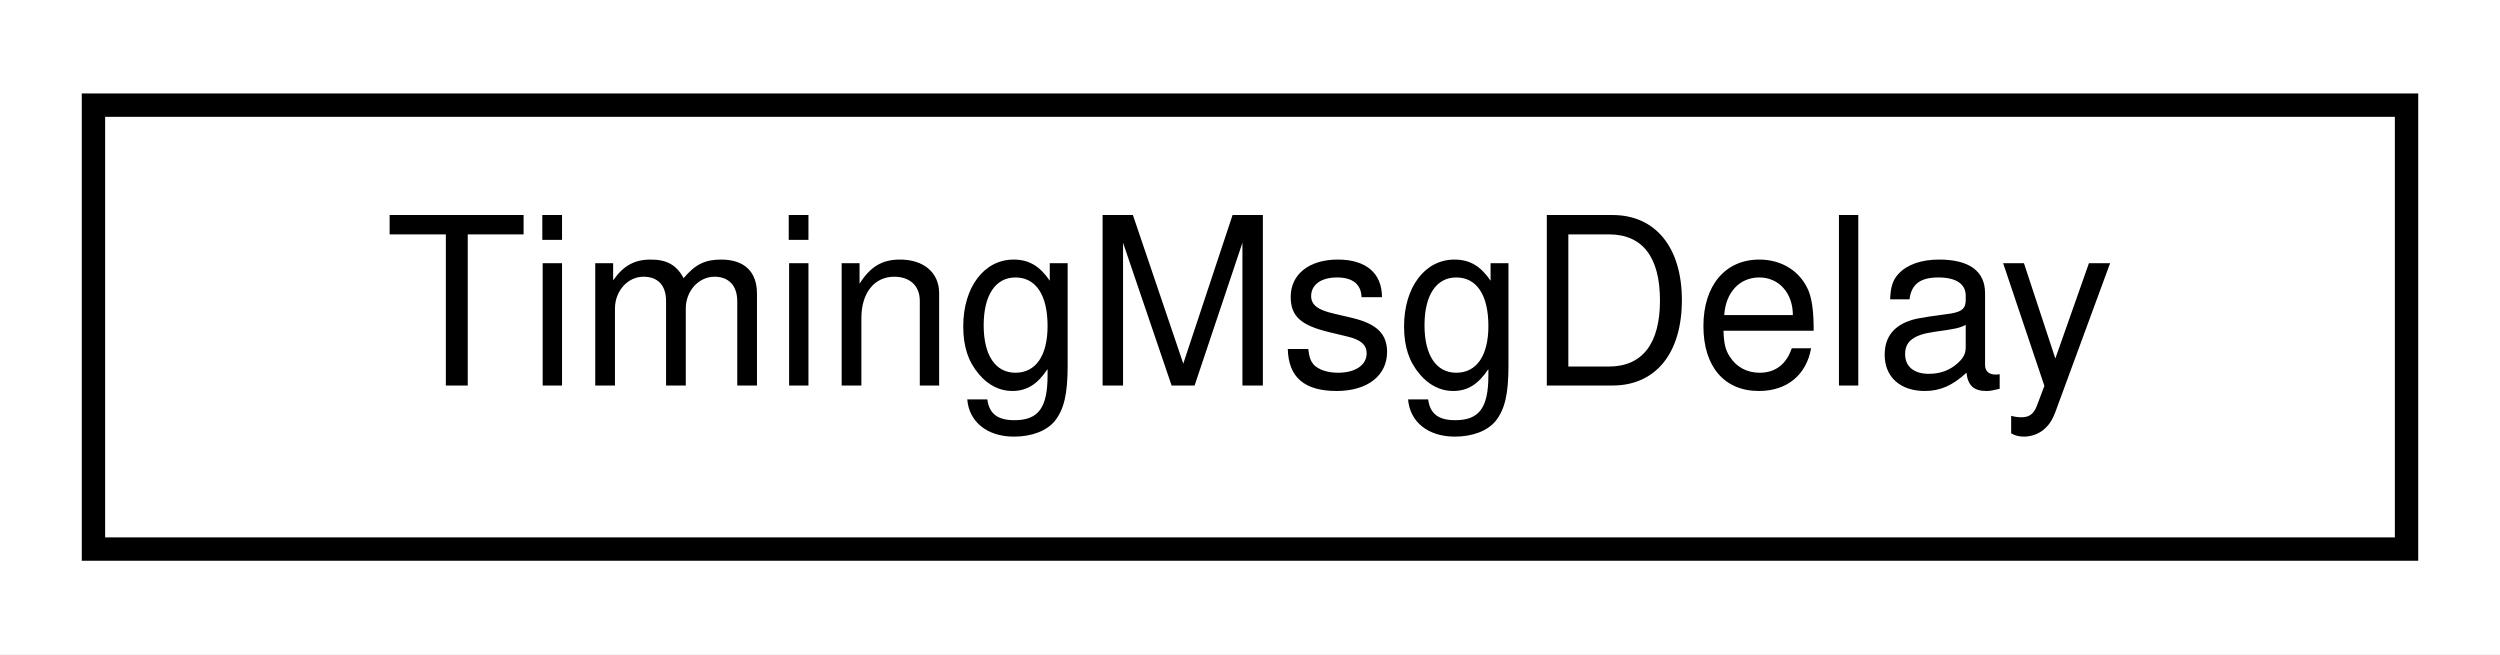
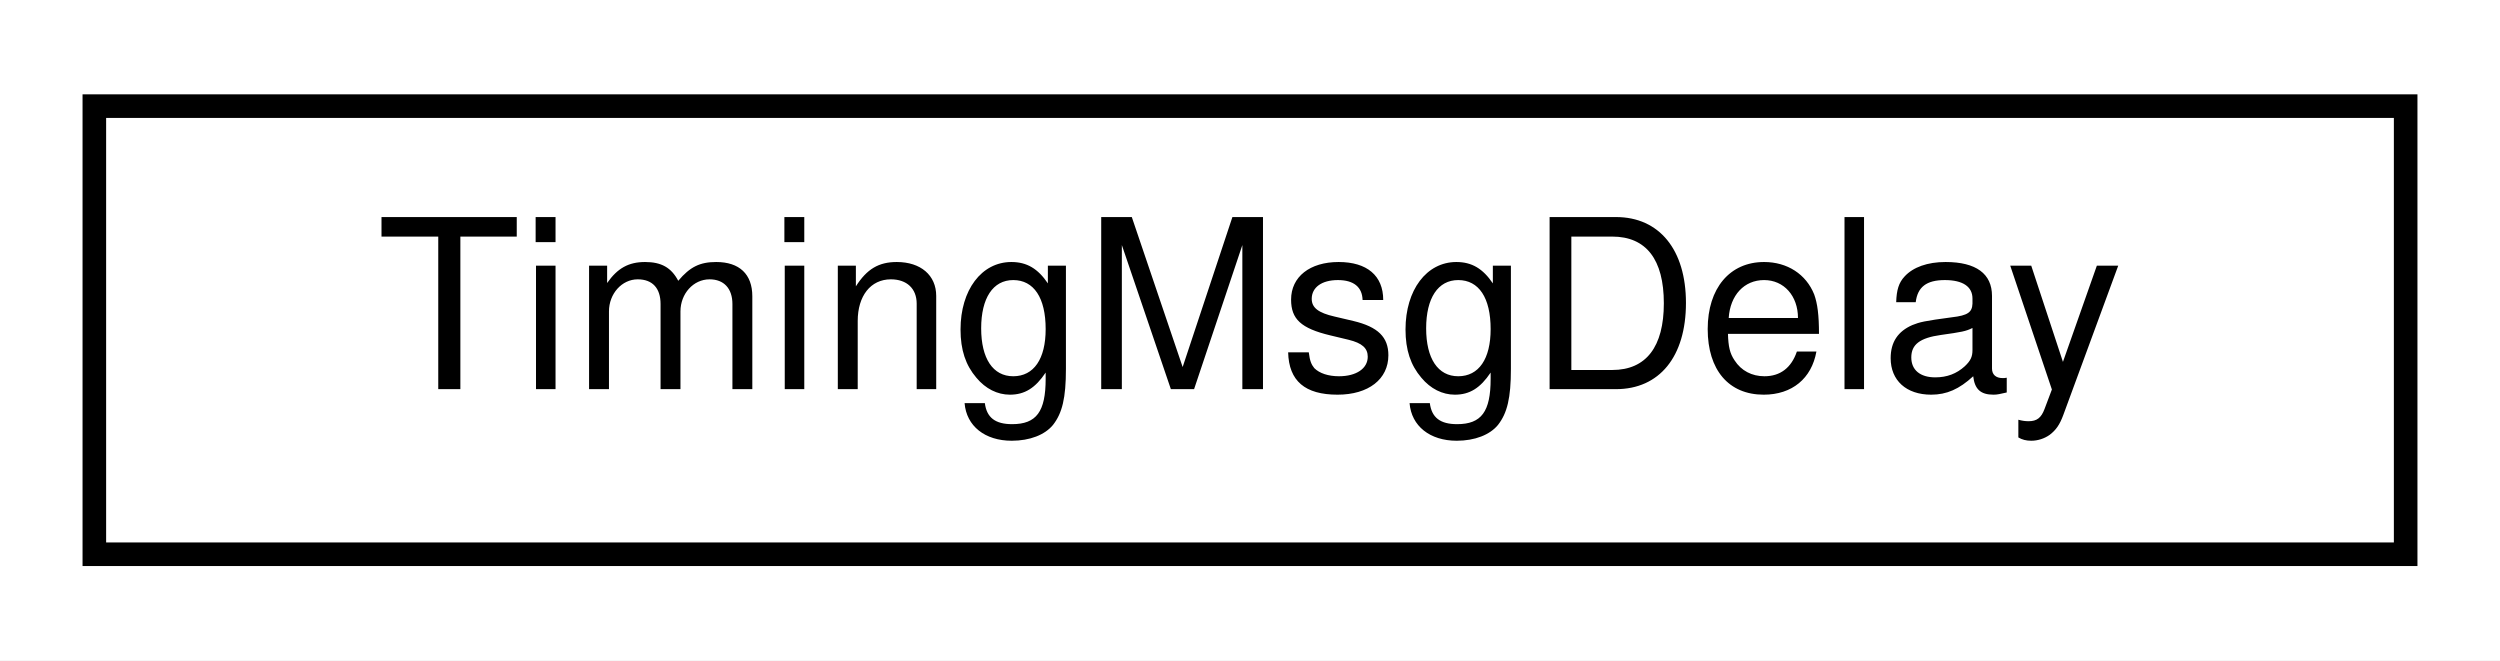
- <svg xmlns="http://www.w3.org/2000/svg" xmlns:xlink="http://www.w3.org/1999/xlink" width="107pt" height="28pt" viewBox="0.00 0.00 107.00 28.00">
+ <svg xmlns="http://www.w3.org/2000/svg" xmlns:xlink="http://www.w3.org/1999/xlink" width="106pt" height="28pt" viewBox="0.00 0.00 106.00 28.00">
  <g id="graph0" class="graph" transform="scale(1 1) rotate(0) translate(4 24)">
-     <polygon fill="white" stroke="transparent" points="-4,4 -4,-24 103,-24 103,4 -4,4" />
+     <polygon fill="#ffffff" stroke="transparent" points="-4,4 -4,-24 102,-24 102,4 -4,4" />
    <g id="node1" class="node">
      <g id="a_node1">
-         <a xlink:href="classTimingMsgDelay.html" target="_top" xlink:title=" ">
-           <polygon fill="white" stroke="black" points="0,-0.5 0,-19.5 99,-19.5 99,-0.5 0,-0.5" />
-           <text text-anchor="middle" x="49.5" y="-7.5" font-family="Helvetica,sans-Serif" font-size="10.00">TimingMsgDelay</text>
+         <a xlink:href="classTimingMsgDelay.html" target="_top" xlink:title="TimingMsgDelay">
+           <polygon fill="#ffffff" stroke="#000000" points="0,-.5 0,-19.5 98,-19.5 98,-.5 0,-.5" />
+           <text text-anchor="middle" x="49" y="-7.5" font-family="Helvetica,sans-Serif" font-size="10.00" fill="#000000">TimingMsgDelay</text>
        </a>
      </g>
    </g>
  </g>
</svg>
